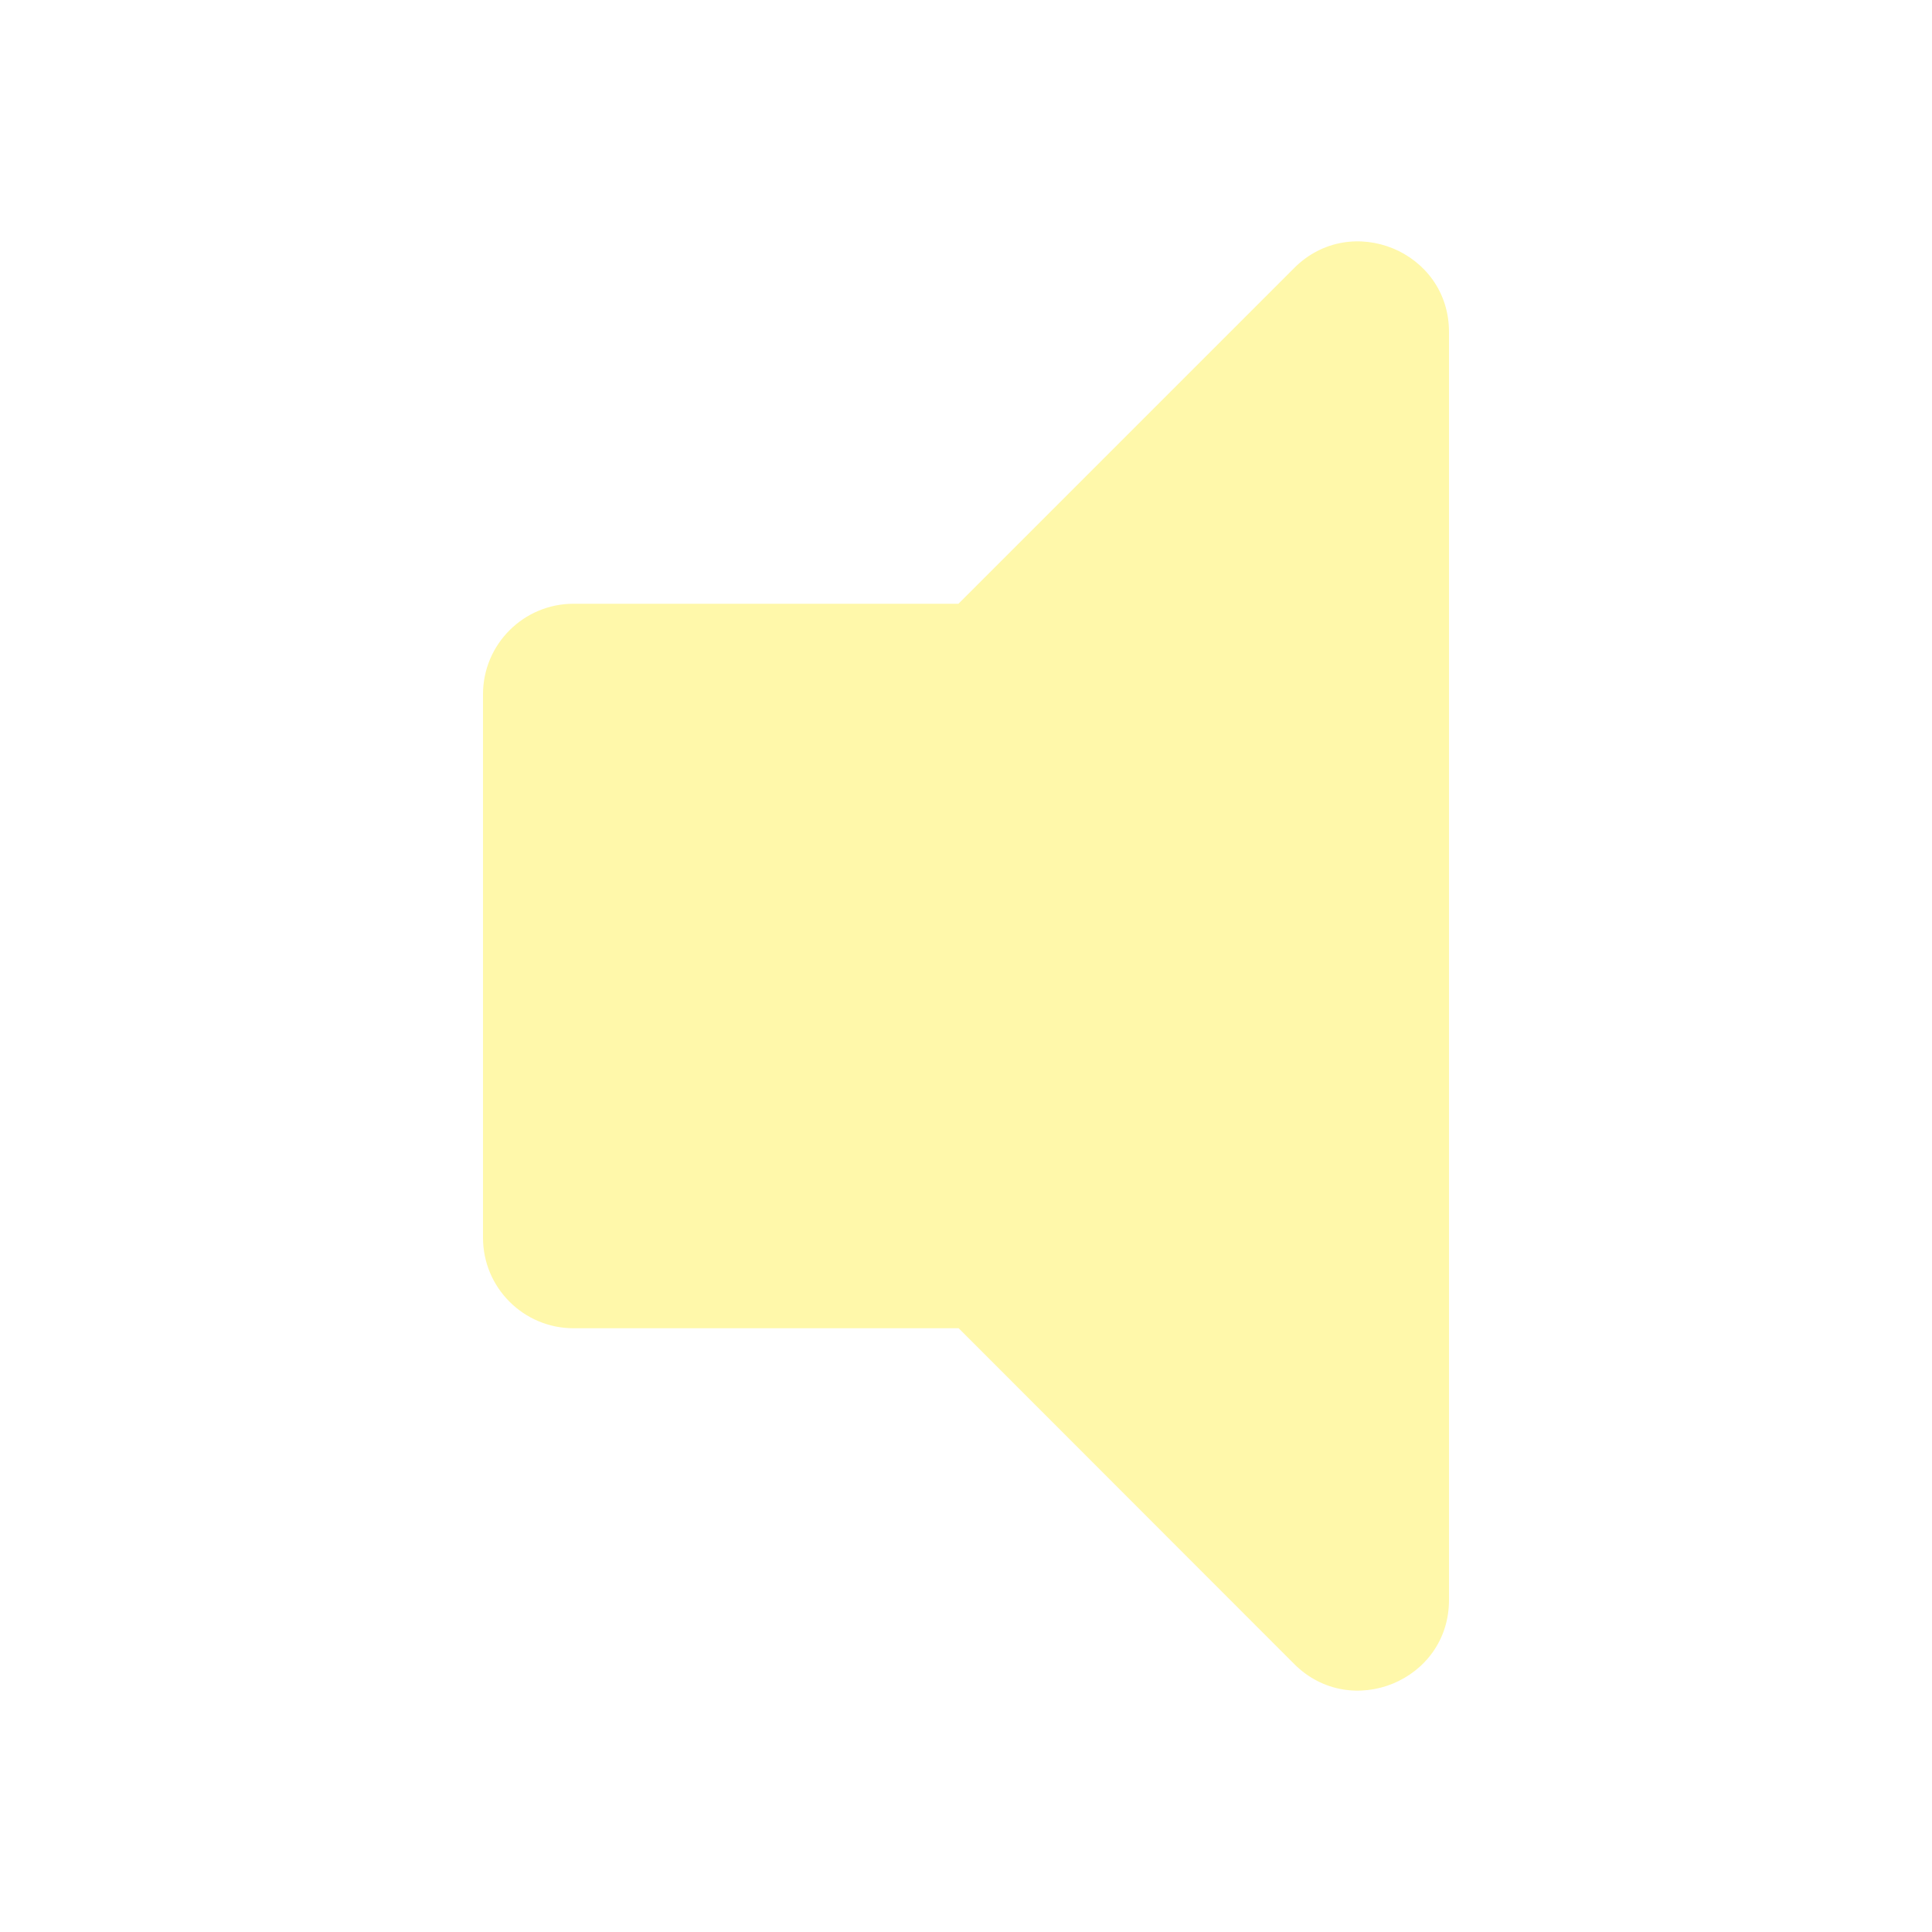
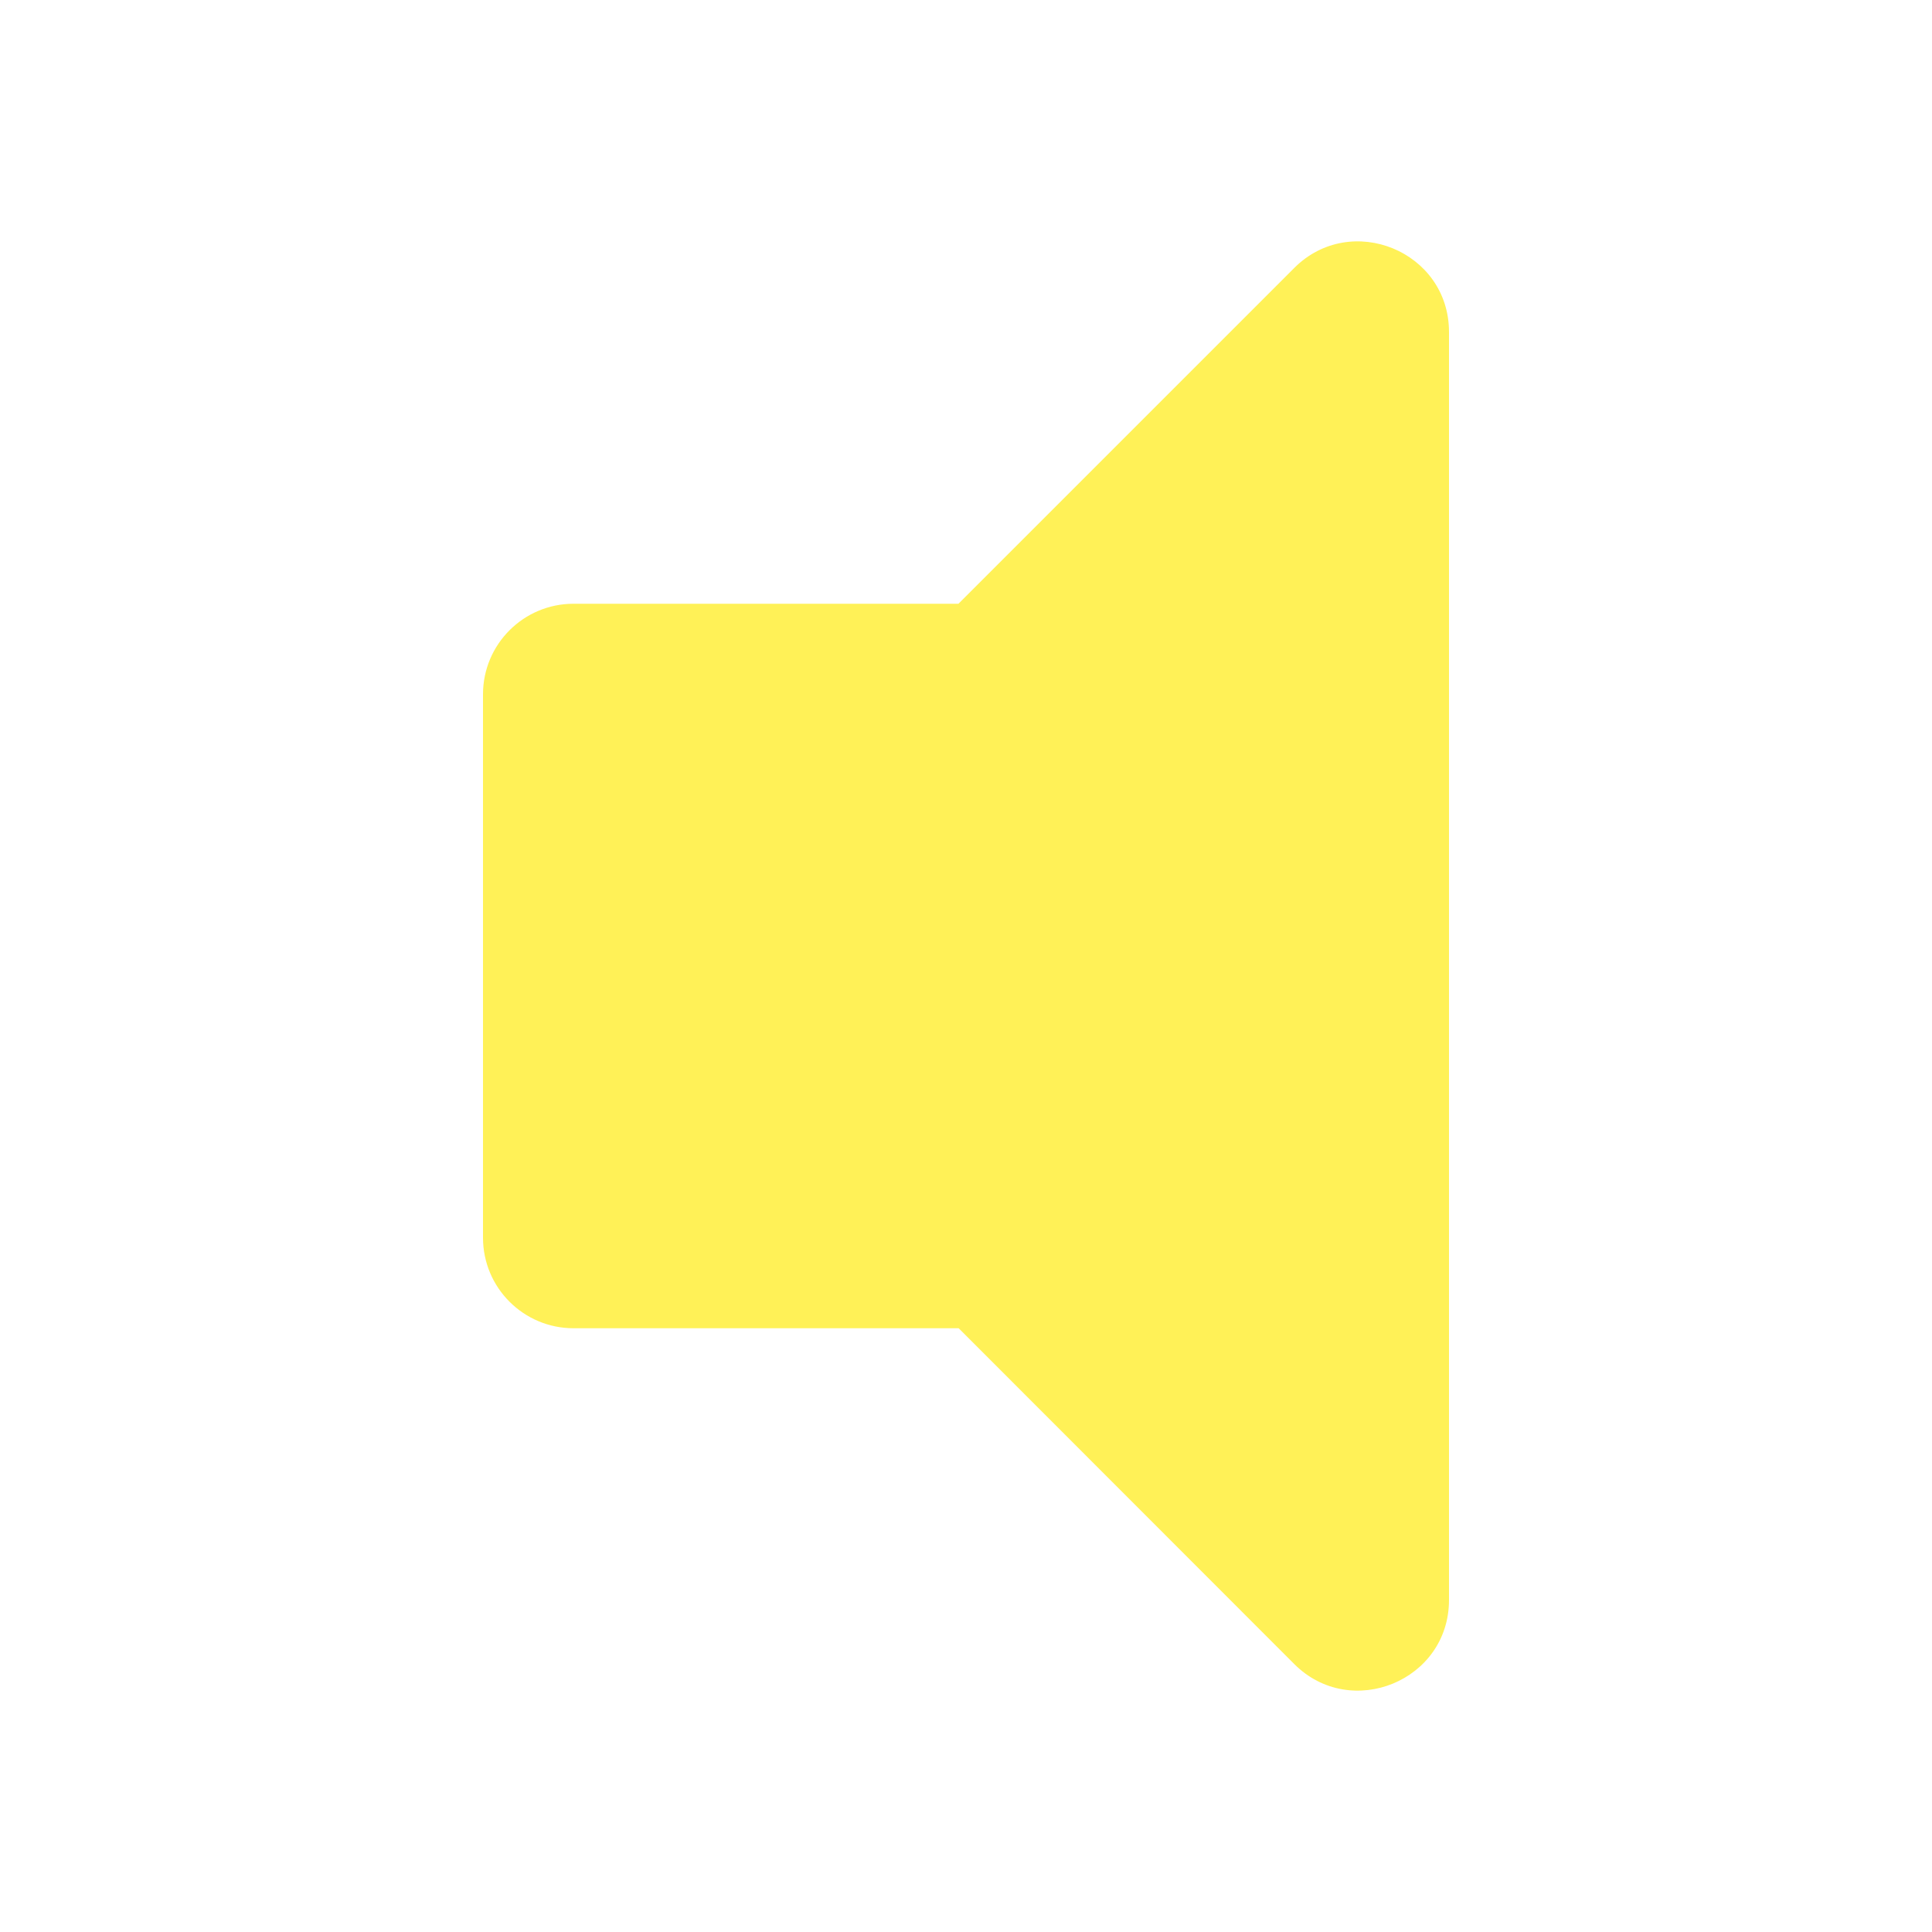
<svg xmlns="http://www.w3.org/2000/svg" width="100px" height="100px" viewBox="0 0 256 512">
-   <path fill="#FFF8AA" d="M215 71l-89 89H24a24 24 0 0 0-24 24v144a24 24 0 0 0 24 24h102.06L215 441c15 15 41 4.47 41-17V88c0-21.47-26-32-41-17z" />
+   <path fill="rgb(255 241 87)" d="M215 71l-89 89H24a24 24 0 0 0-24 24v144a24 24 0 0 0 24 24h102.06L215 441c15 15 41 4.47 41-17V88c0-21.47-26-32-41-17z" />
</svg>
